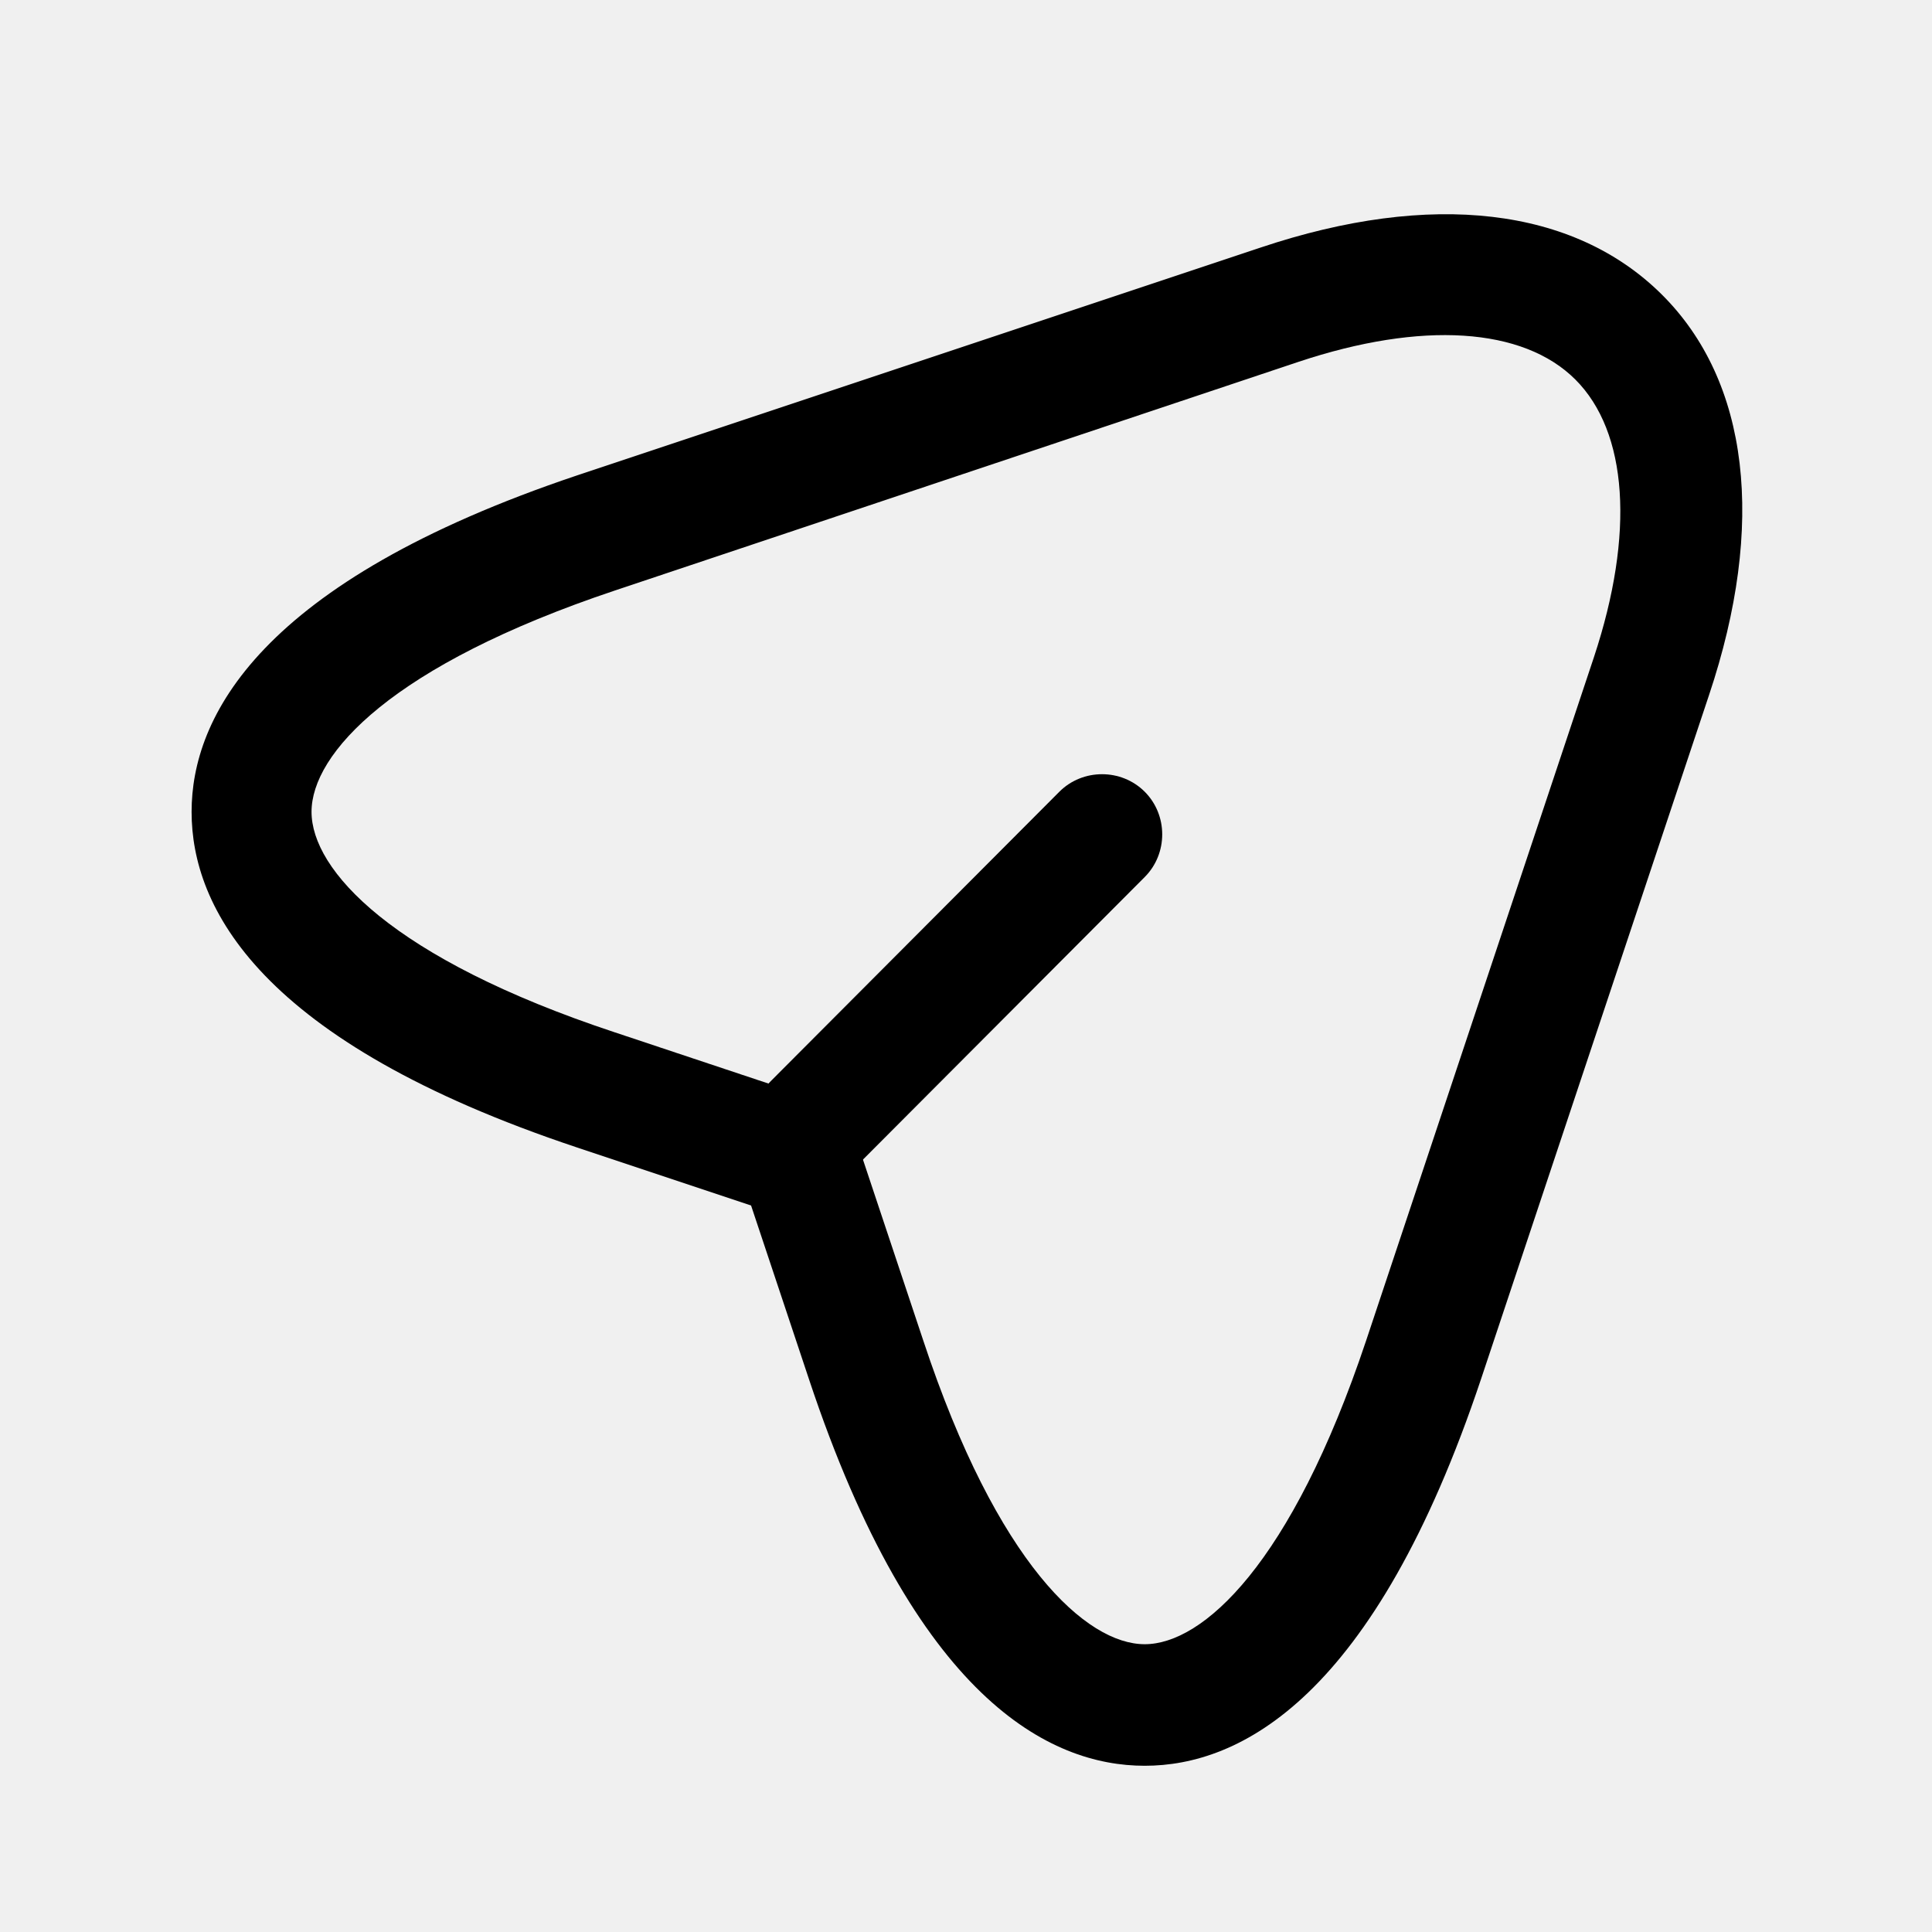
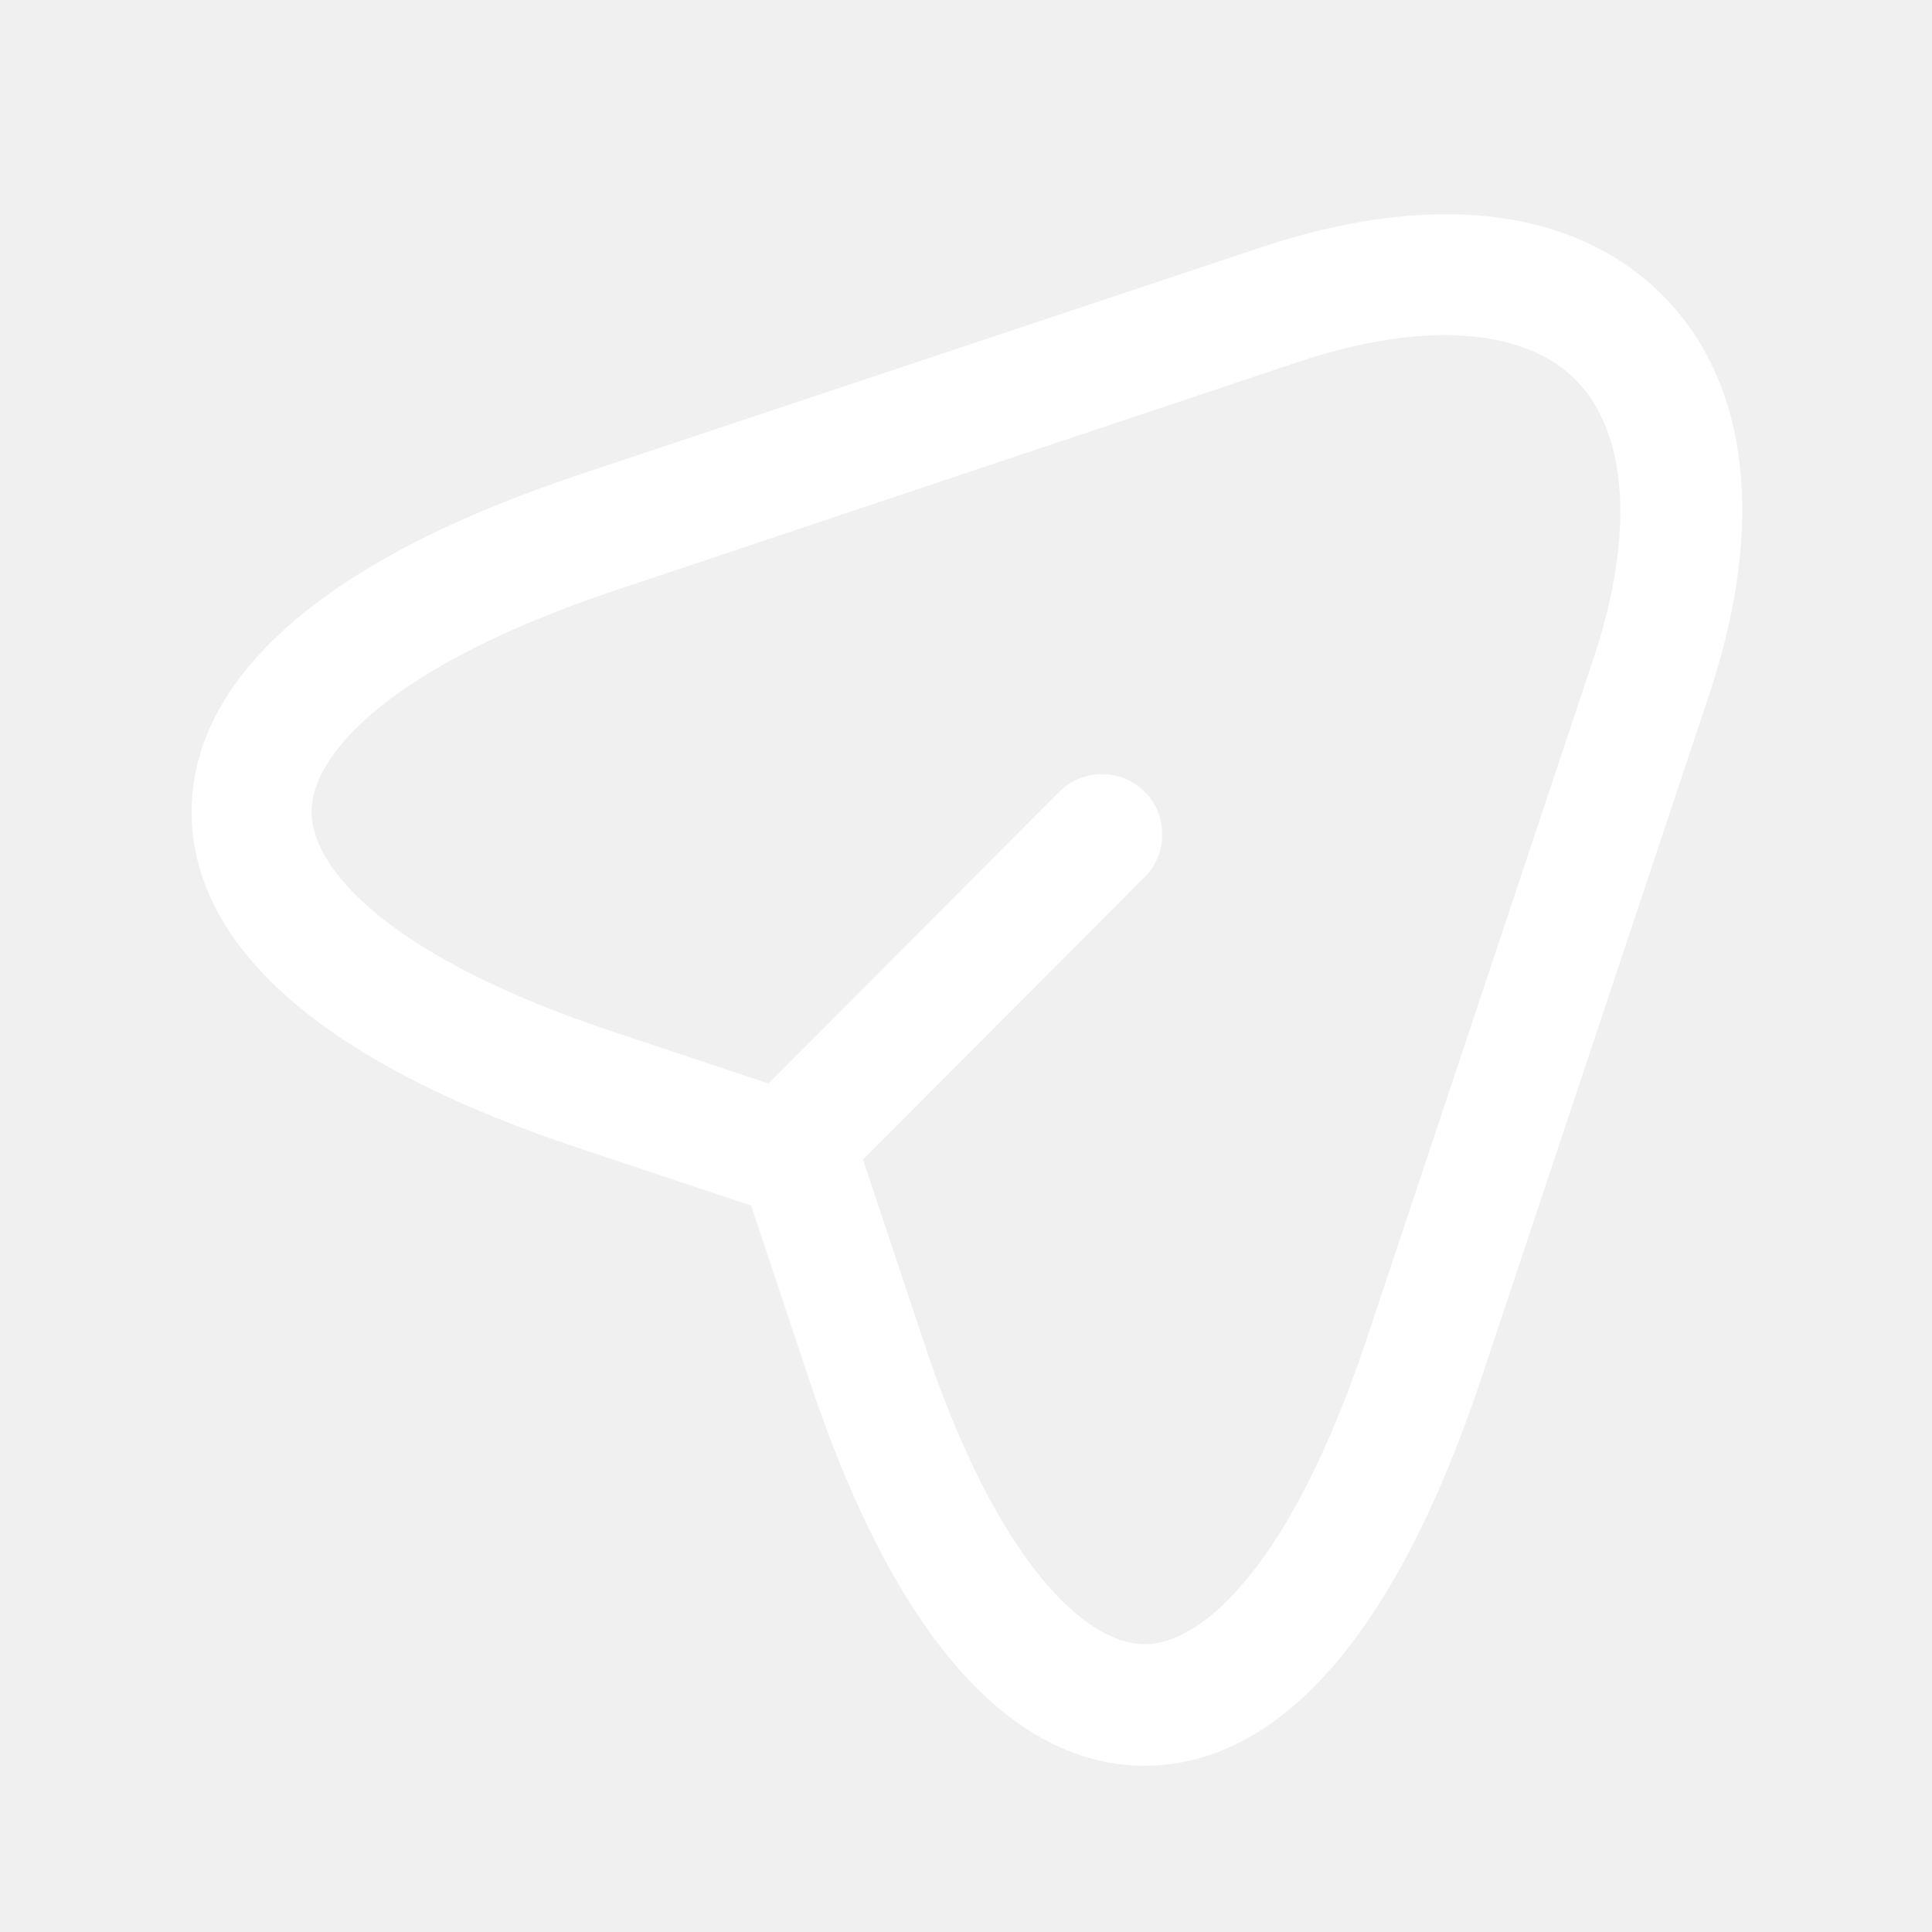
<svg xmlns="http://www.w3.org/2000/svg" class="button__icon" width="24" height="24" viewBox="0 0 24 24" fill="none">
-   <path d="M14.22 21.935C13.04 21.935 11.37 21.105 10.05 17.135L9.33 14.975L7.17 14.255C3.21 12.935 2.38 11.265 2.38 10.085C2.38 8.915 3.21 7.235 7.17 5.905L15.66 3.075C17.78 2.365 19.55 2.575 20.64 3.655C21.73 4.735 21.94 6.515 21.23 8.635L18.4 17.125C17.07 21.105 15.4 21.935 14.22 21.935ZM7.64 7.335C4.86 8.265 3.87 9.365 3.87 10.085C3.87 10.805 4.86 11.905 7.64 12.825L10.16 13.665C10.38 13.735 10.56 13.915 10.63 14.135L11.47 16.655C12.39 19.435 13.5 20.425 14.22 20.425C14.94 20.425 16.04 19.435 16.97 16.655L19.8 8.165C20.31 6.625 20.22 5.365 19.57 4.715C18.92 4.065 17.66 3.985 16.13 4.495L7.64 7.335Z" fill="#000" />
-   <path d="M10.11 14.705C9.92 14.705 9.73 14.635 9.58 14.485C9.29 14.195 9.29 13.715 9.58 13.425L13.16 9.835C13.45 9.545 13.93 9.545 14.22 9.835C14.51 10.125 14.51 10.605 14.22 10.895L10.64 14.485C10.5 14.635 10.3 14.705 10.11 14.705Z" fill="#000" />
+   <path d="M14.22 21.935C13.04 21.935 11.37 21.105 10.05 17.135L9.33 14.975L7.17 14.255C3.21 12.935 2.38 11.265 2.38 10.085C2.38 8.915 3.21 7.235 7.17 5.905L15.66 3.075C17.78 2.365 19.55 2.575 20.64 3.655C21.73 4.735 21.94 6.515 21.23 8.635L18.4 17.125C17.07 21.105 15.4 21.935 14.22 21.935ZM7.64 7.335C4.86 8.265 3.87 9.365 3.87 10.085C3.87 10.805 4.86 11.905 7.64 12.825L10.16 13.665C10.38 13.735 10.56 13.915 10.63 14.135L11.47 16.655C12.39 19.435 13.5 20.425 14.22 20.425C14.94 20.425 16.04 19.435 16.97 16.655L19.8 8.165C20.31 6.625 20.22 5.365 19.57 4.715C18.92 4.065 17.66 3.985 16.13 4.495L7.64 7.335Z" fill="#fff" />
+   <path d="M10.11 14.705C9.92 14.705 9.73 14.635 9.58 14.485C9.29 14.195 9.29 13.715 9.58 13.425L13.16 9.835C13.45 9.545 13.93 9.545 14.22 9.835C14.51 10.125 14.51 10.605 14.22 10.895L10.64 14.485C10.5 14.635 10.3 14.705 10.11 14.705Z" fill="#fff" />
</svg>
